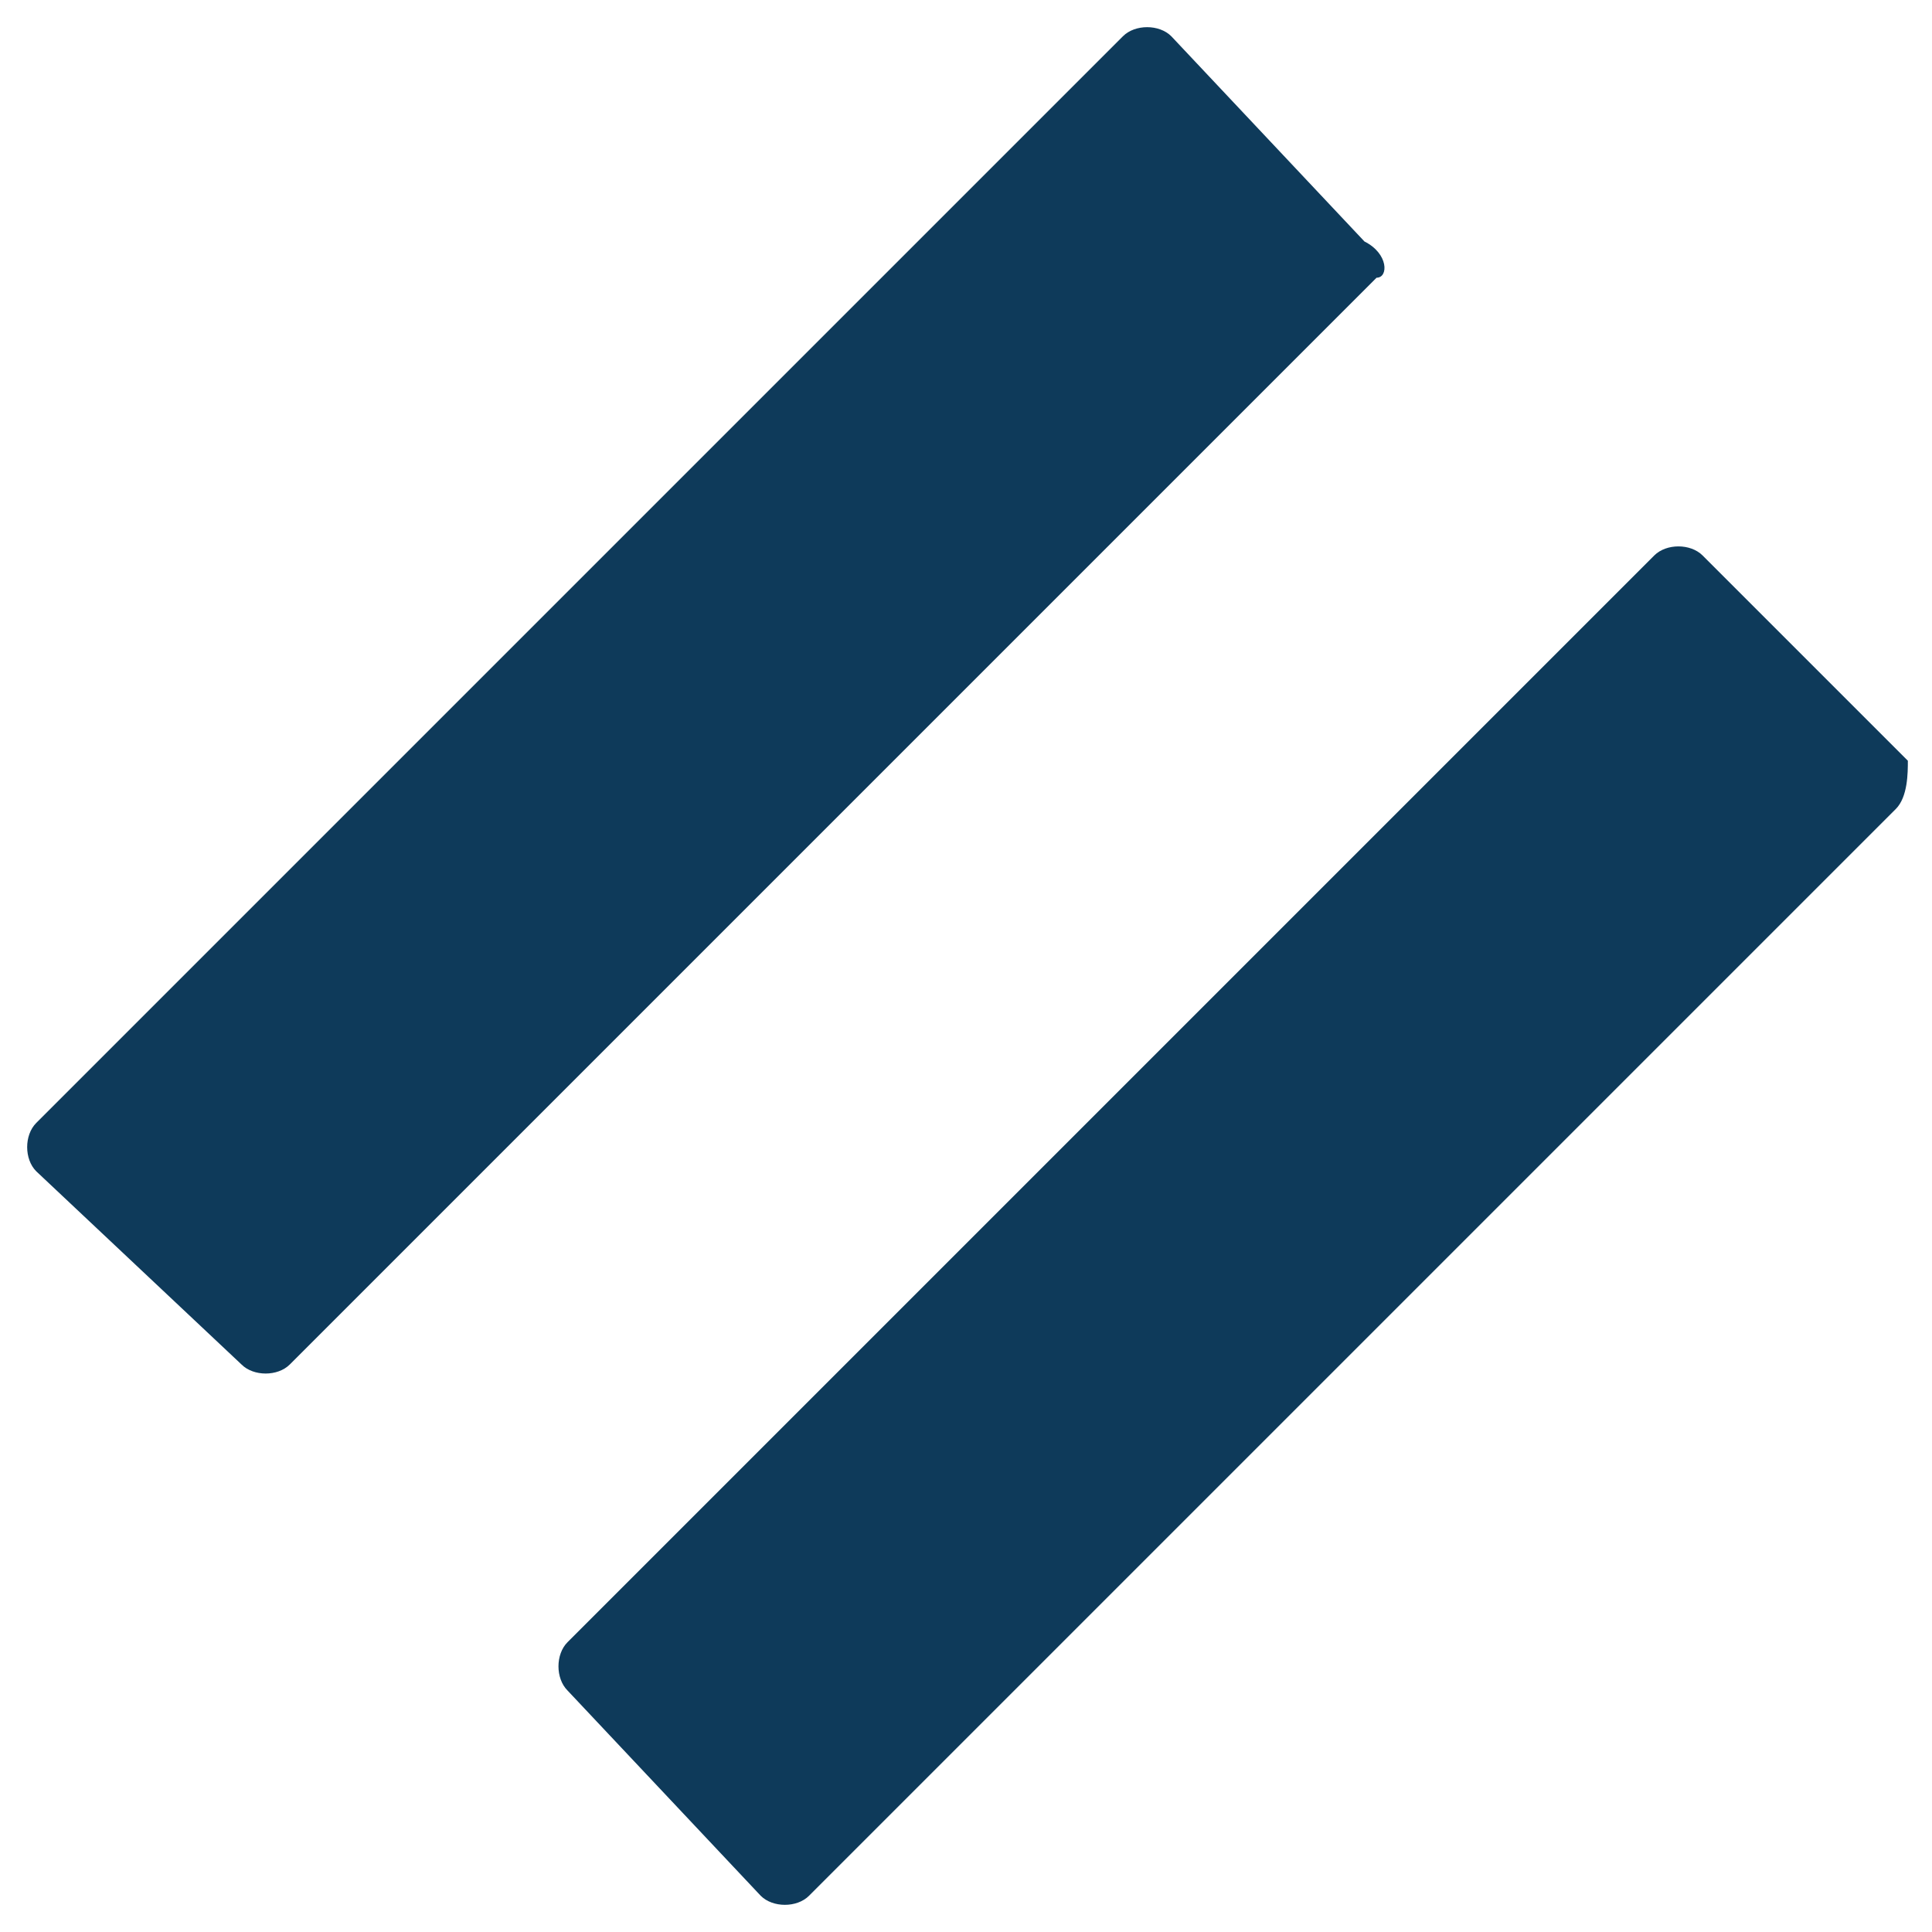
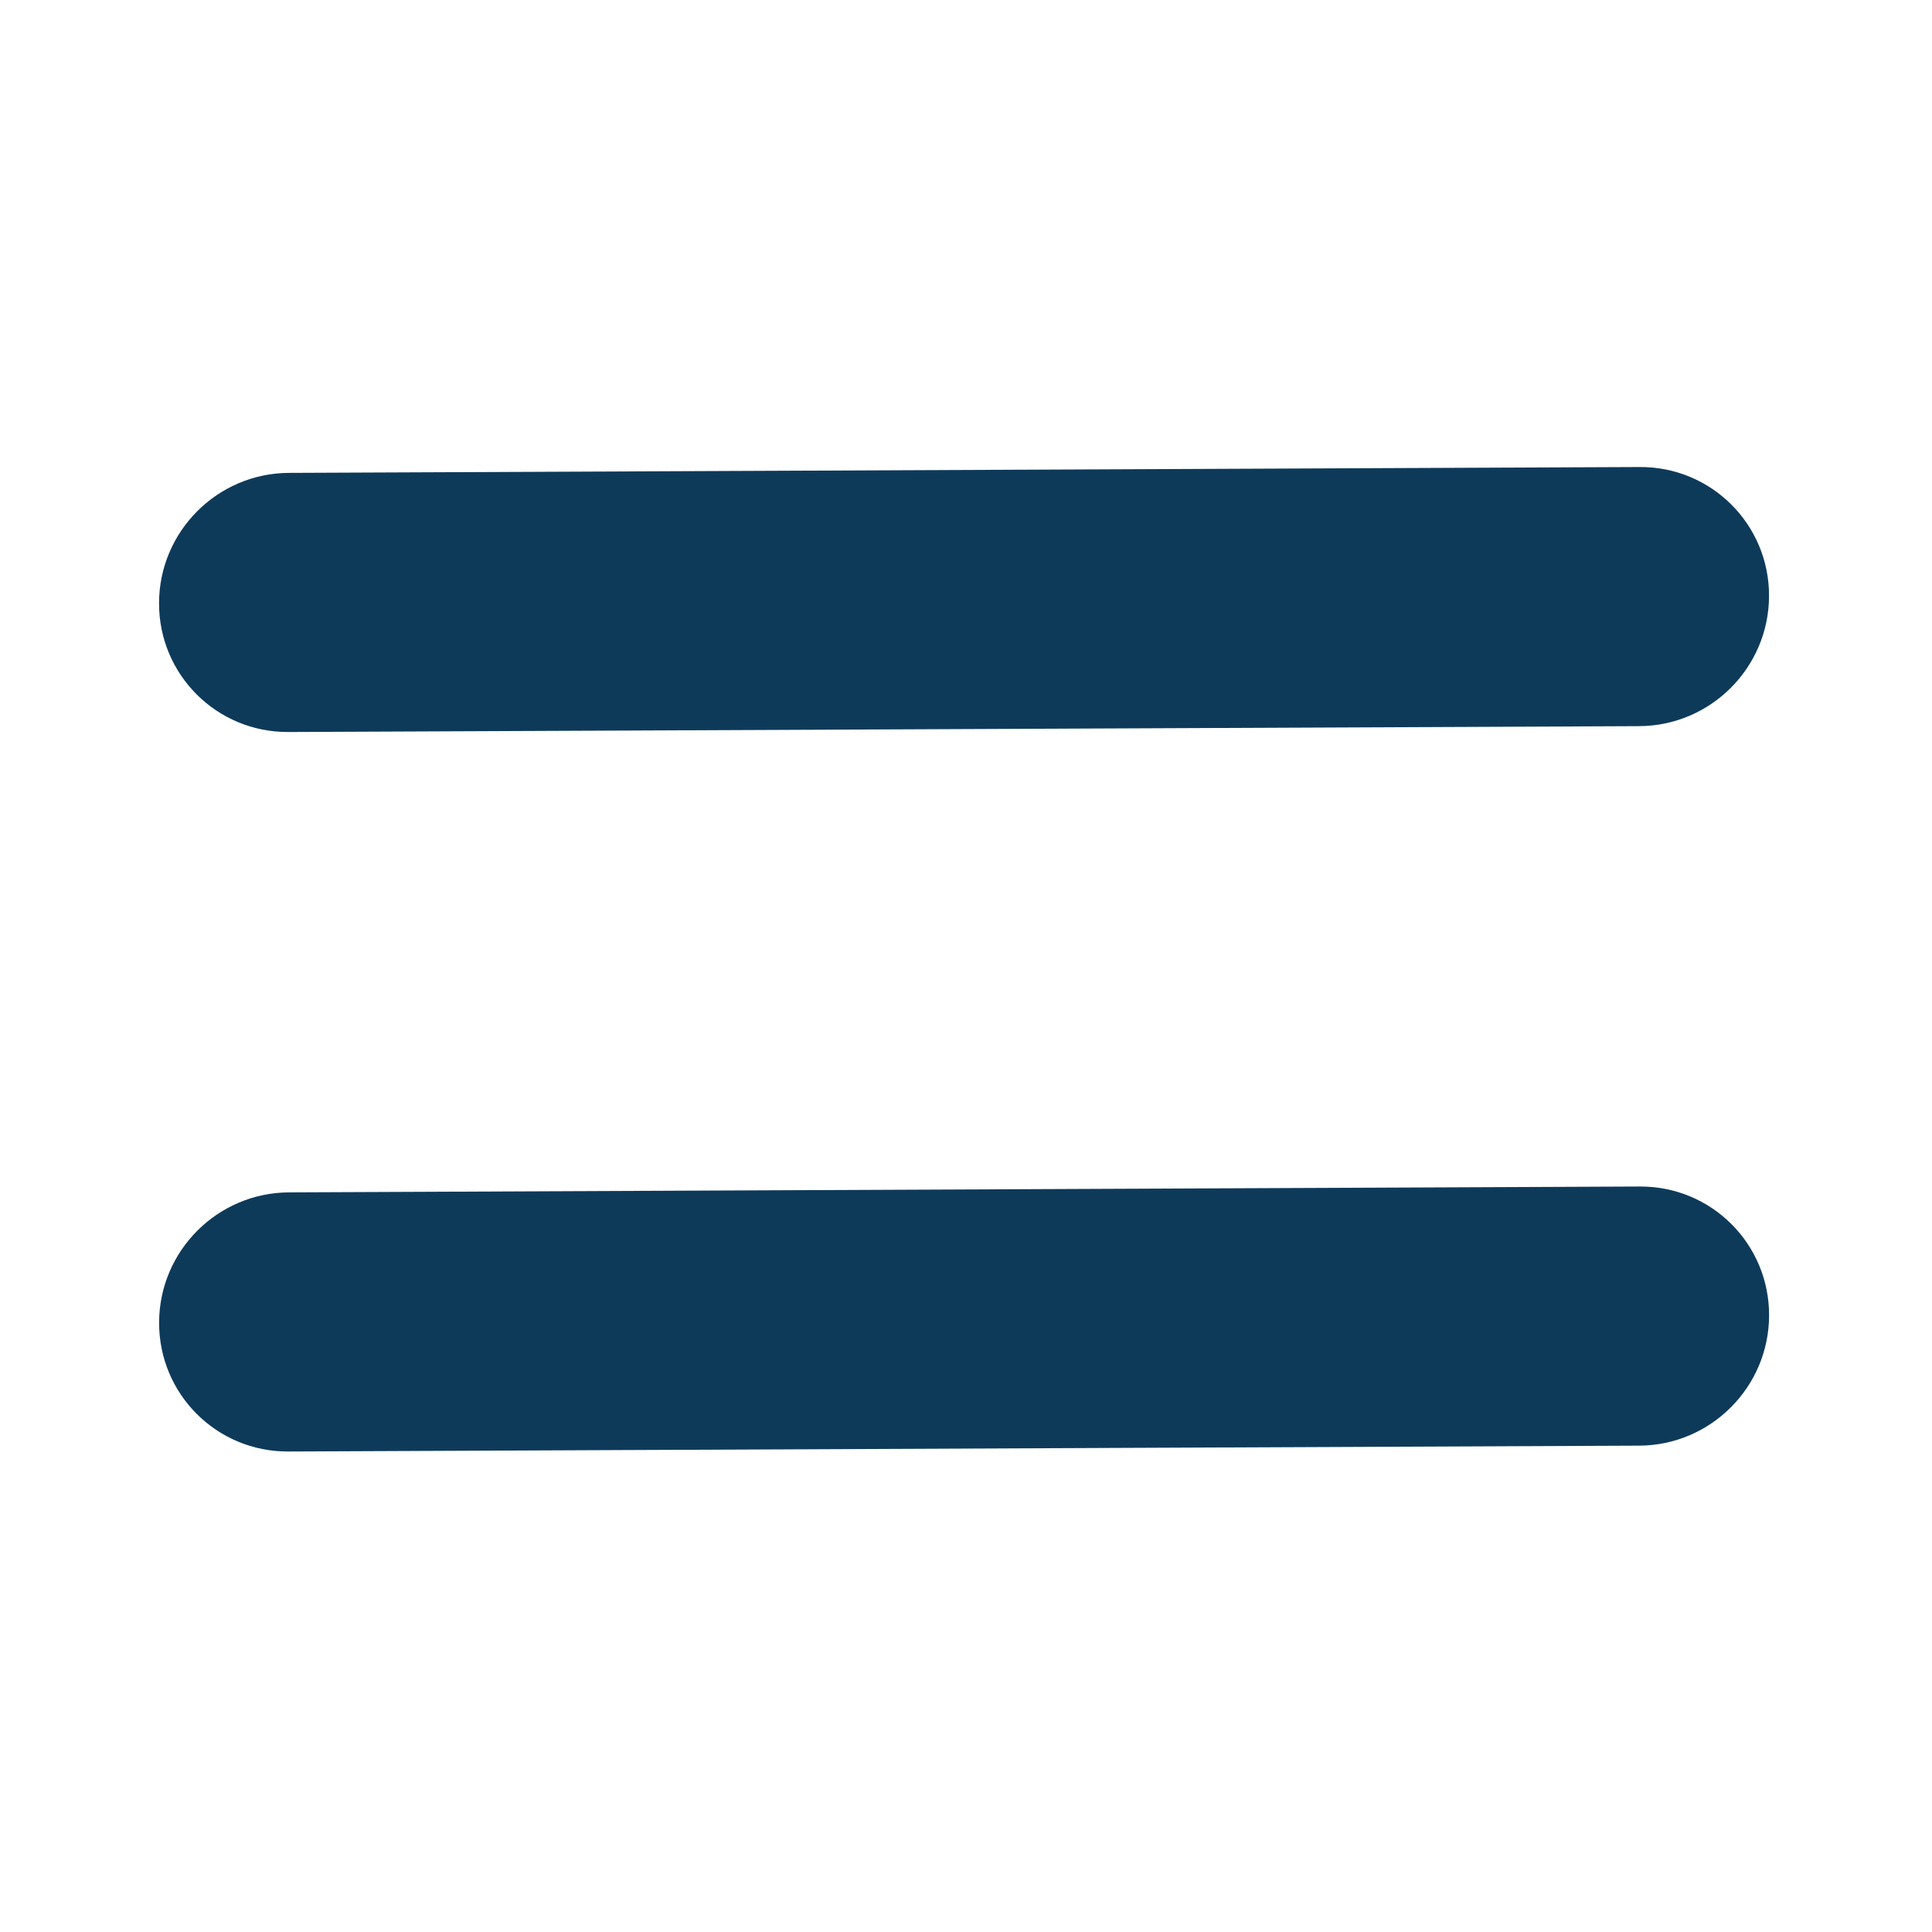
- <svg xmlns="http://www.w3.org/2000/svg" xml:space="preserve" enable-background="new 0 0 16 16" viewBox="0 0 16 16" y="0px" x="0px" height="16px" width="16px" version="1.1">
-   <path fill="#0E3A5A" d="M15.7,6.7l-9,9c-0.1,0.1-0.3,0.1-0.4,0L4.7,14c-0.1-0.1-0.1-0.3,0-0.4l9-9c0.1-0.1,0.3-0.1,0.4,0l1.7,1.7   C15.8,6.4,15.8,6.6,15.7,6.7L15.7,6.7z M11.3,2L9.7,0.3c-0.1-0.1-0.3-0.1-0.4,0l-9,9c-0.1,0.1-0.1,0.3,0,0.4L2,11.3   c0.1,0.1,0.3,0.1,0.4,0l9-9C11.5,2.3,11.5,2.1,11.3,2L11.3,2z M11.3,2" />
-   <rect x="3.3" y="1.4" transform="matrix(-0.7071 -0.7071 0.7071 -0.7071 7.9999 19.3137)" fill="none" width="9.4" height="13.3" />
+ <svg xmlns="http://www.w3.org/2000/svg" id="svg4" viewBox="0 0 24 24" height="24" width="24" version="1.1">
+   <defs id="defs8" />
+   <rect ry="1.609" transform="matrix(0.9999906,-0.00433972,-0.00283246,0.999996,0,0)" y="5.89" x="1.997" height="3.219" width="20" id="rect837" style="fill:#0e3a5a;fill-opacity:1;stroke-width:4.906;stroke-linecap:round;stroke-linejoin:round;stroke-miterlimit:4;stroke-dasharray:none;paint-order:markers fill stroke" />
+   <rect style="fill:#0e3a5a;fill-opacity:1;stroke-width:4.906;stroke-linecap:round;stroke-linejoin:round;stroke-miterlimit:4;stroke-dasharray:none;paint-order:markers fill stroke" id="rect837-5" width="20" height="3.219" x="2.023" y="14.828" transform="matrix(0.9999906,-0.00433972,-0.00283246,0.999996,0,0)" ry="1.609" />
</svg>
